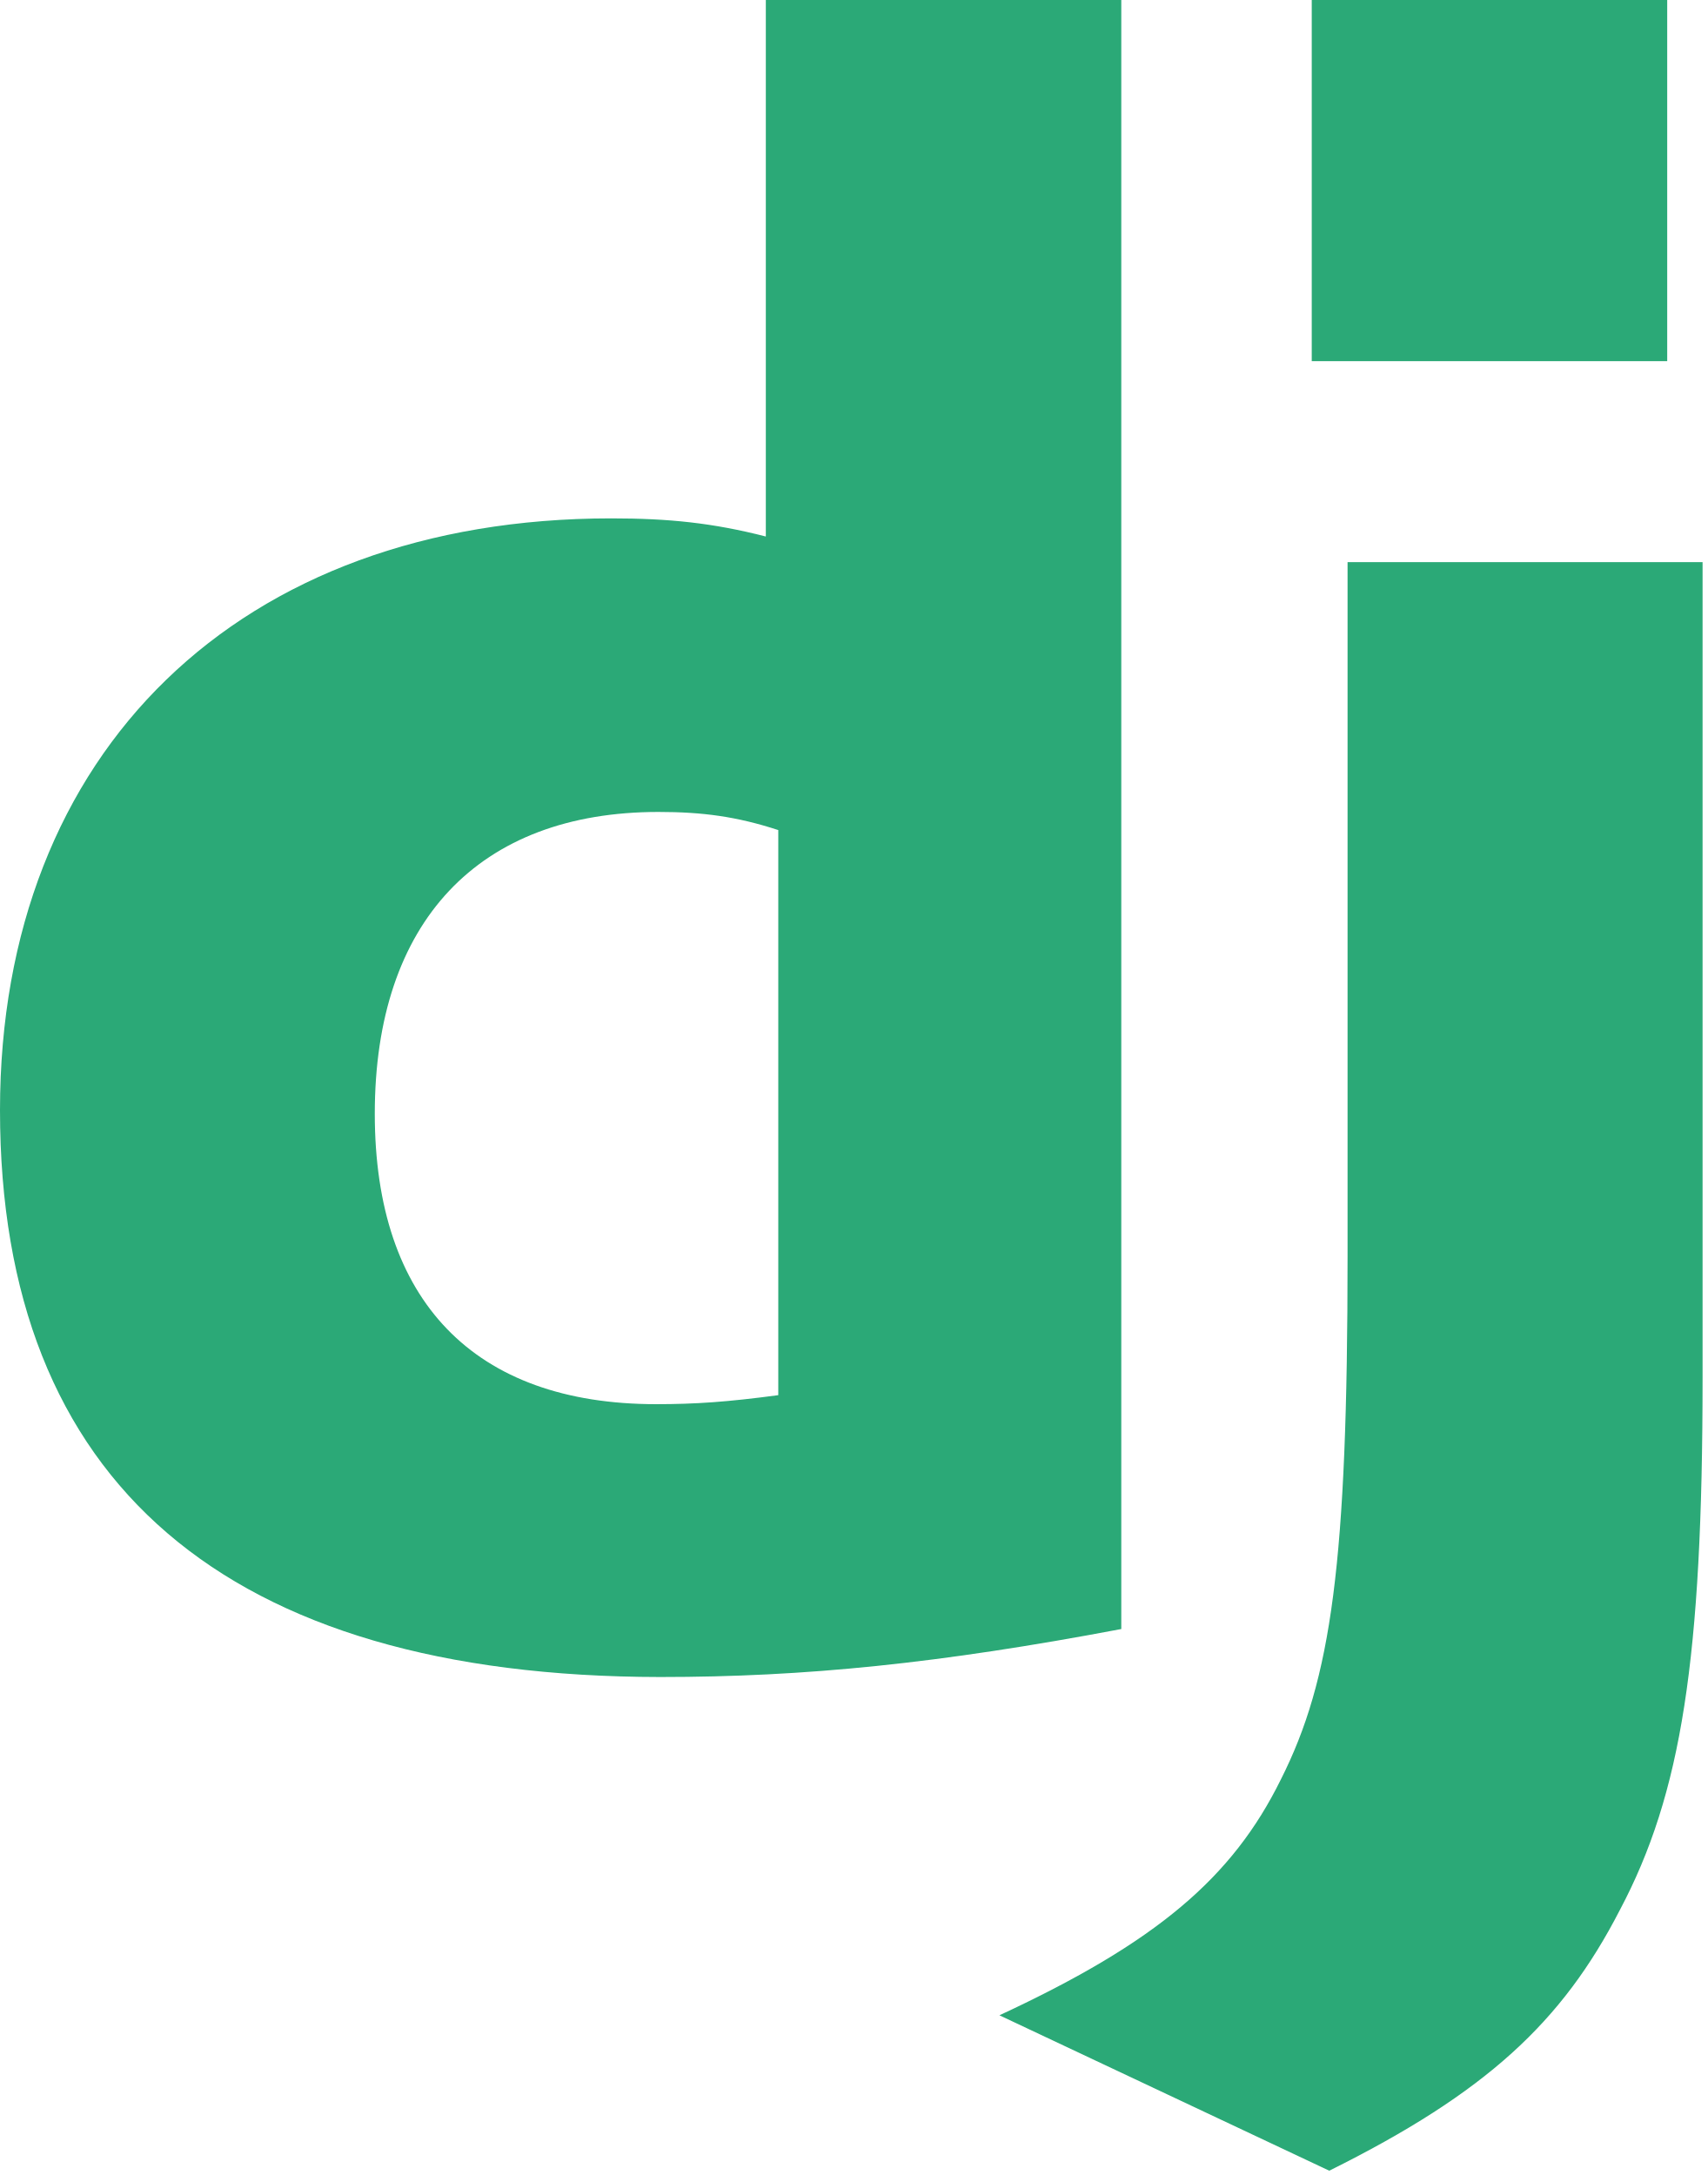
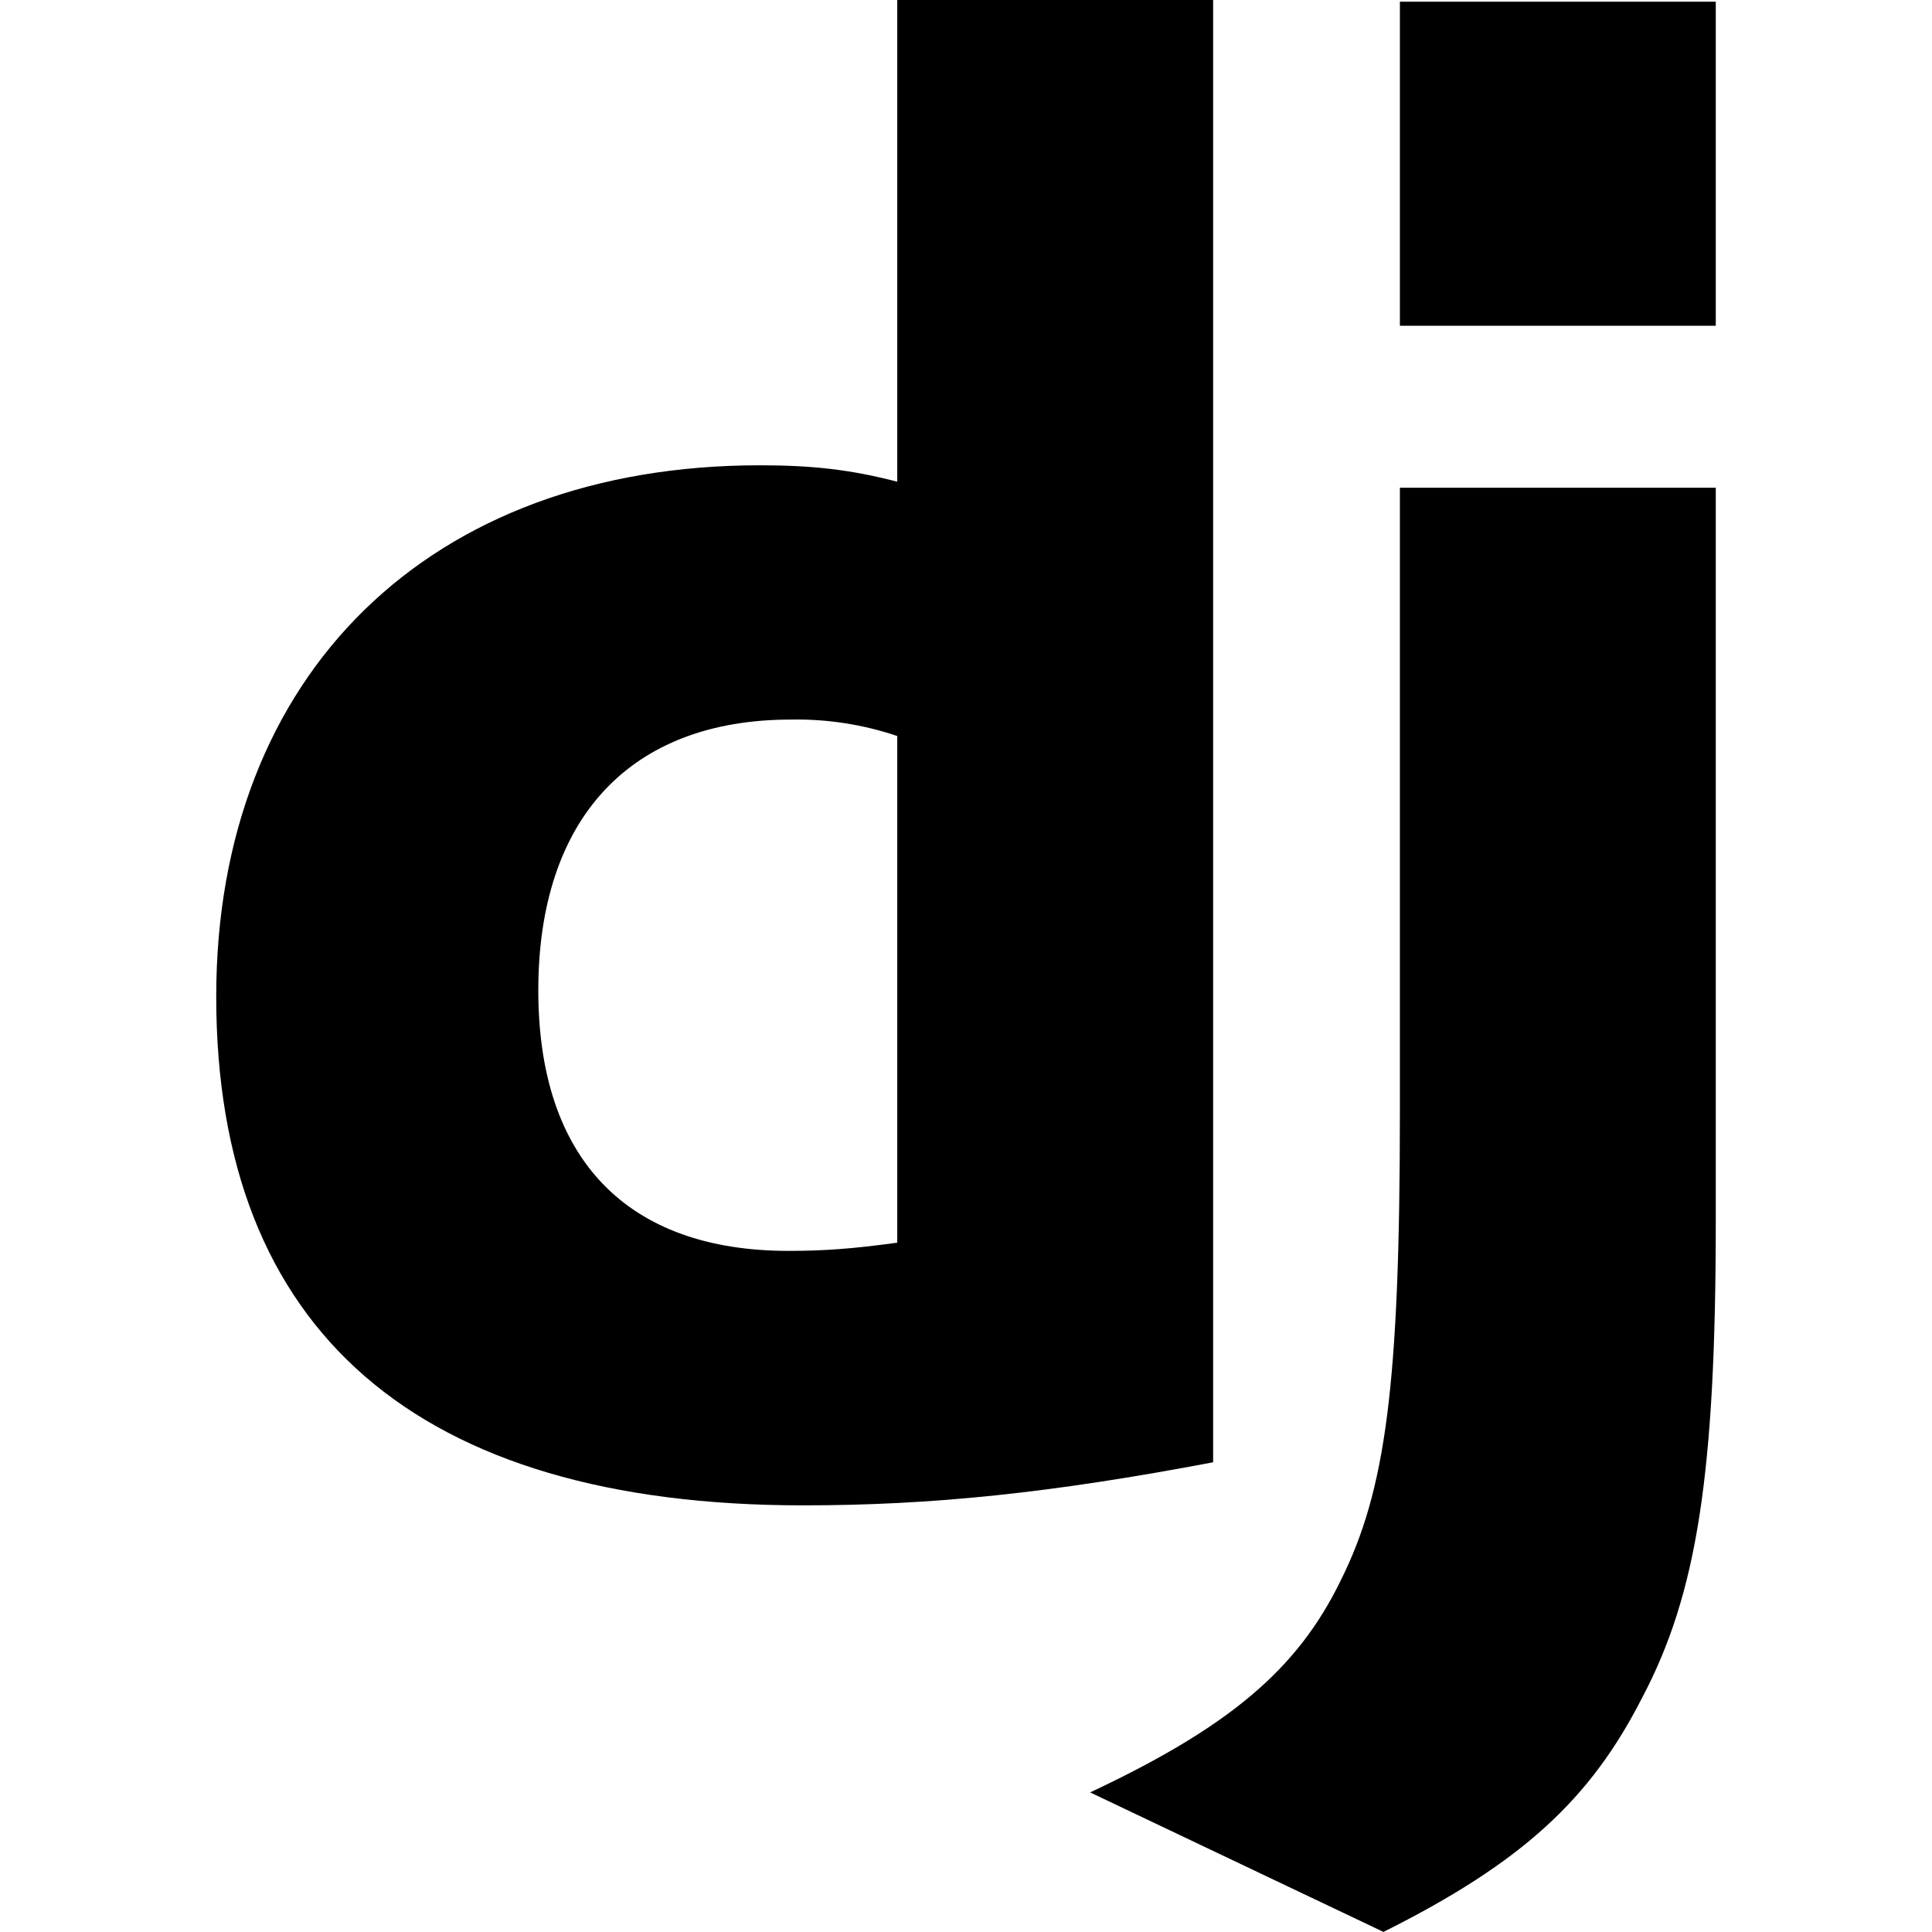
- <svg xmlns="http://www.w3.org/2000/svg" width="1963" height="2500" viewBox="0 0 256 326" preserveAspectRatio="xMinYMin meet">
-   <g fill="#2BA977">
-     <path d="M114.784 0h53.278v244.191c-27.29 5.162-47.38 7.193-69.117 7.193C33.873 251.316 0 222.245 0 166.412c0-53.795 35.93-88.708 91.608-88.708 8.64 0 15.222.68 23.176 2.717V0zm1.867 124.427c-6.24-2.038-11.382-2.717-17.965-2.717-26.947 0-42.512 16.437-42.512 45.243 0 28.046 14.88 43.532 42.17 43.532 5.896 0 10.696-.332 18.307-1.351v-84.707z" />
-     <path d="M255.187 84.26v122.263c0 42.105-3.154 62.353-12.411 79.81-8.64 16.783-20.022 27.366-43.541 39.055l-49.438-23.297c23.519-10.93 34.901-20.588 42.17-35.327 7.61-15.072 10.01-32.529 10.01-78.445V84.261h53.21zM196.608 0h53.278v54.135h-53.278V0z" />
-   </g>
+ <svg xmlns="http://www.w3.org/2000/svg" role="img" viewBox="0 0 24 24">
+   <path d="M11.146 0h3.924v18.165c-2.013.382-3.491.535-5.096.535-4.791 0-7.288-2.166-7.288-6.32 0-4.001 2.65-6.6 6.753-6.6.637 0 1.121.051 1.707.204V0zm0 9.143a3.894 3.894 0 0 0-1.325-.204c-1.988 0-3.134 1.223-3.134 3.364 0 2.09 1.096 3.236 3.109 3.236.433 0 .79-.025 1.35-.102V9.142zM21.314 6.06v9.097c0 3.134-.229 4.638-.917 5.937-.637 1.249-1.478 2.039-3.211 2.905l-3.644-1.733c1.733-.815 2.574-1.529 3.109-2.625.561-1.121.739-2.421.739-5.835V6.059h3.924zM17.39.021h3.924v4.026H17.39V.021z" />
</svg>
